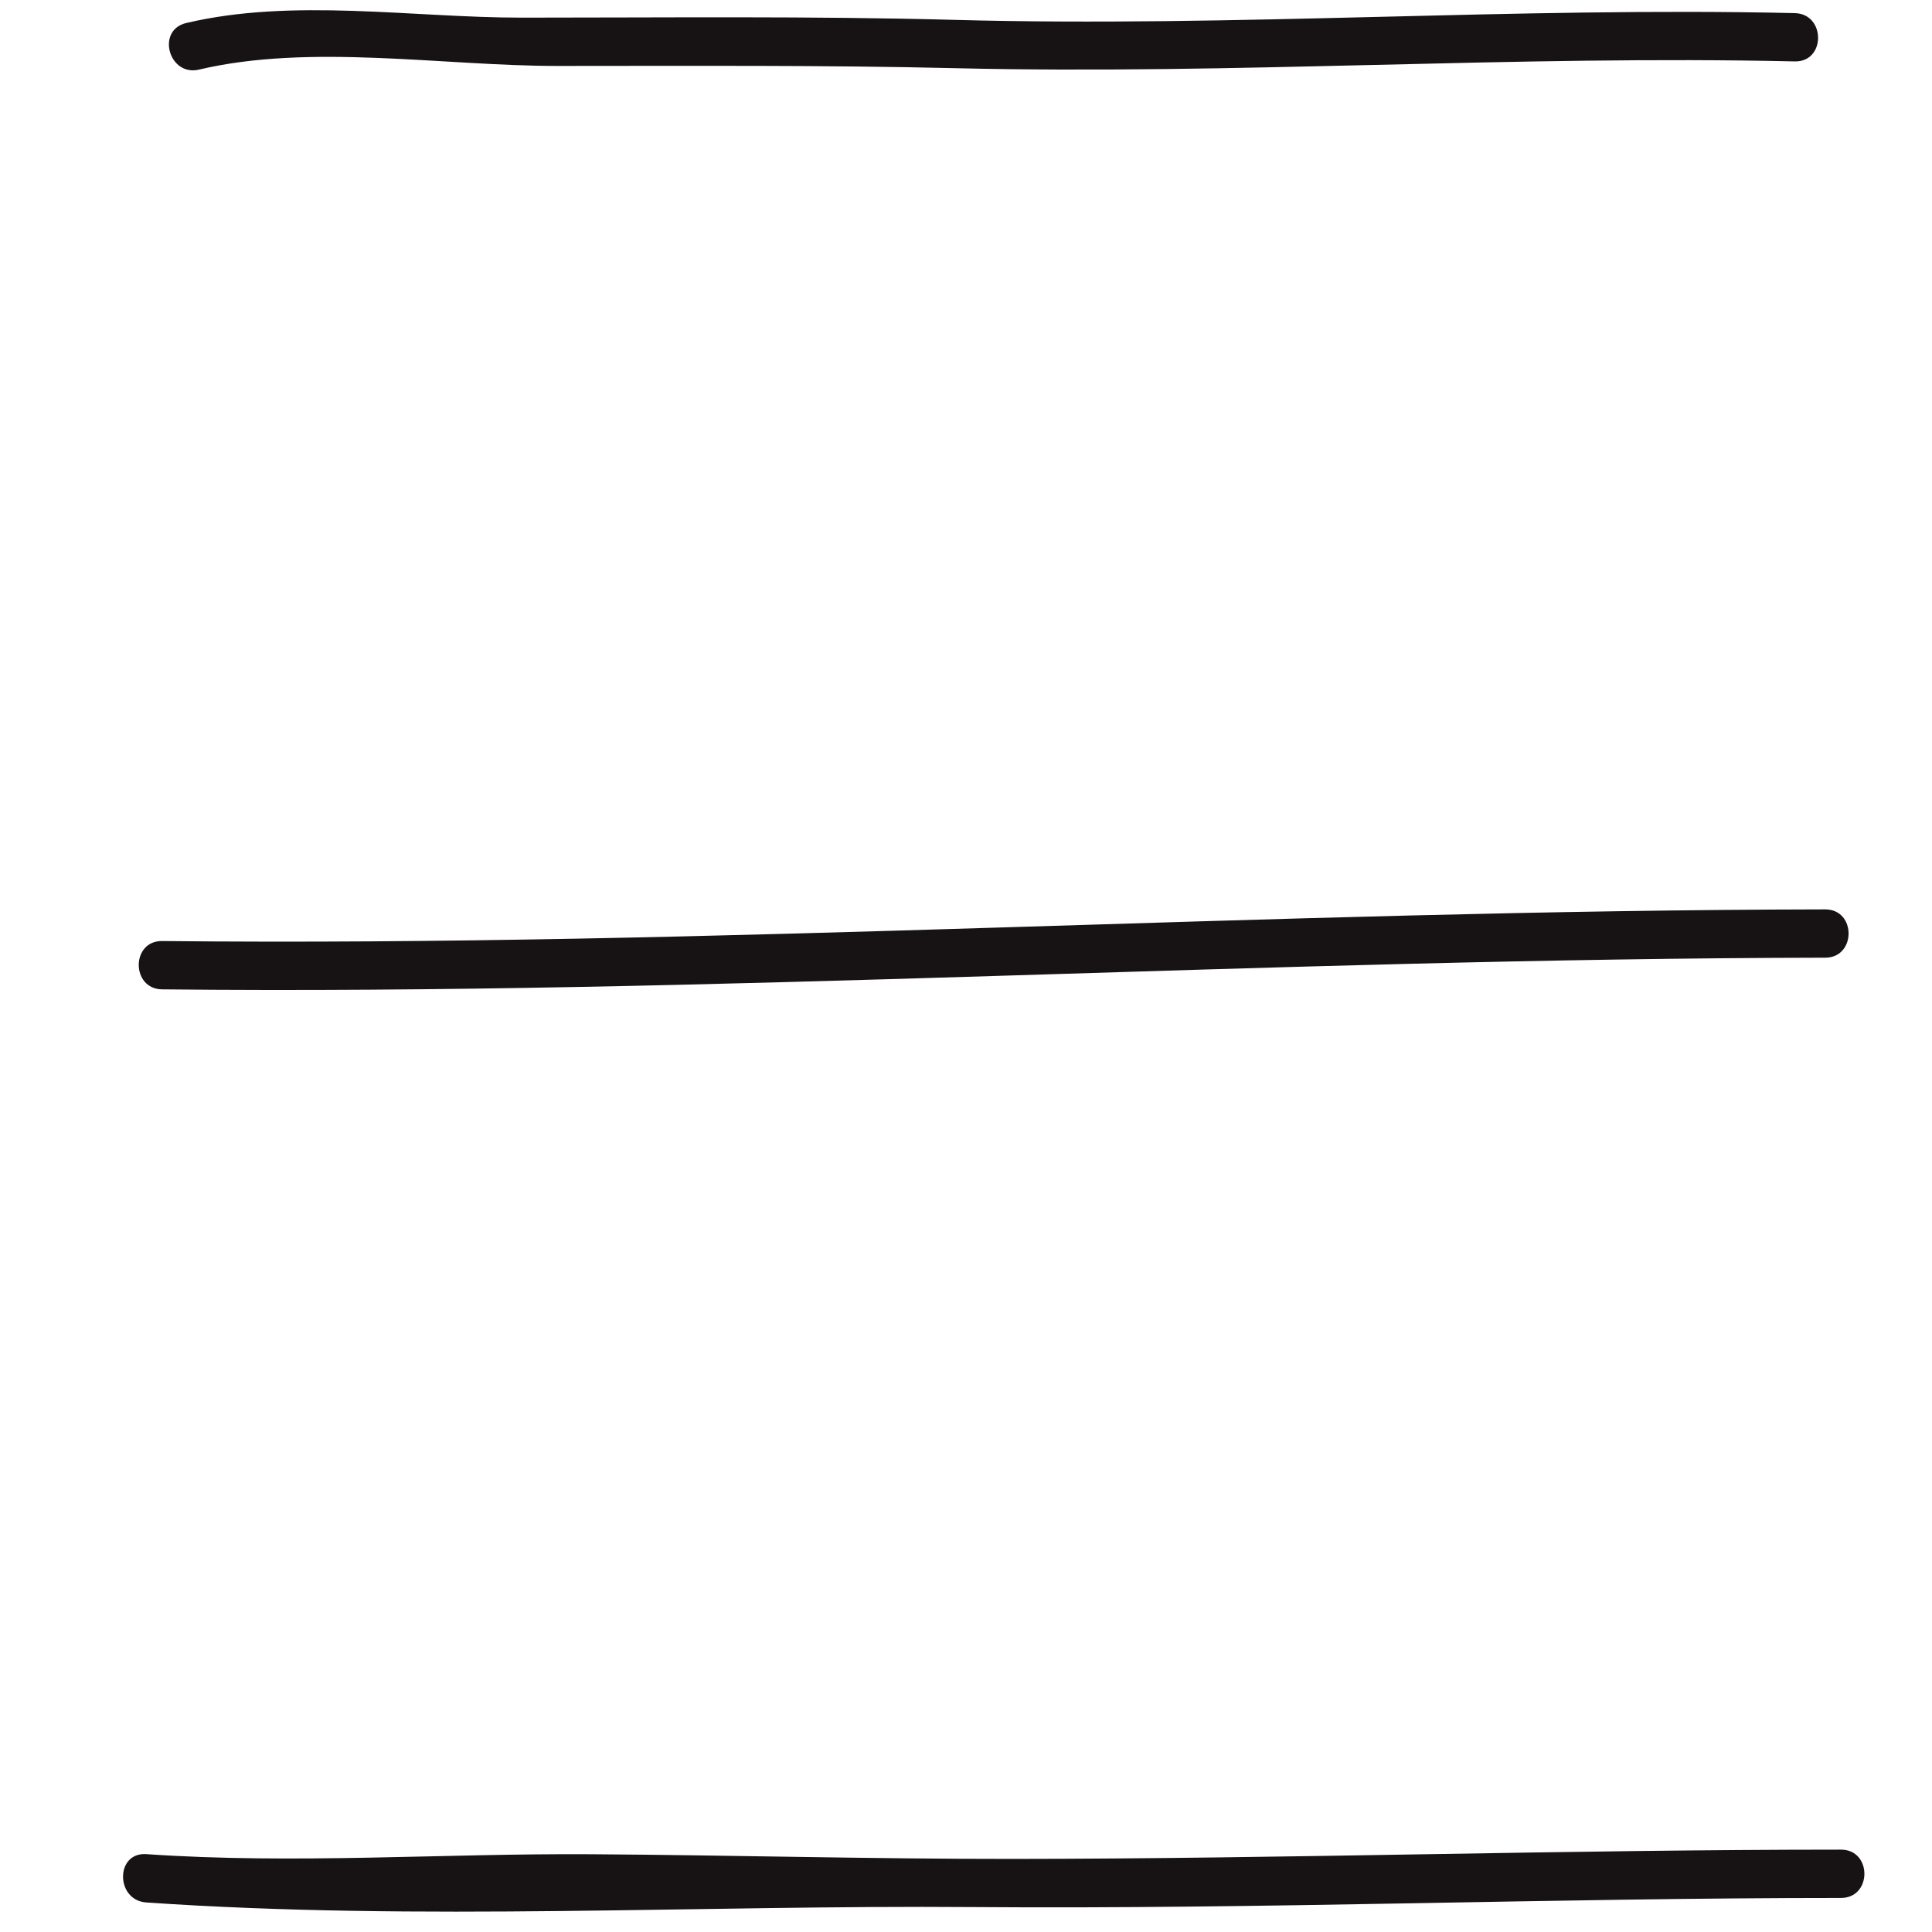
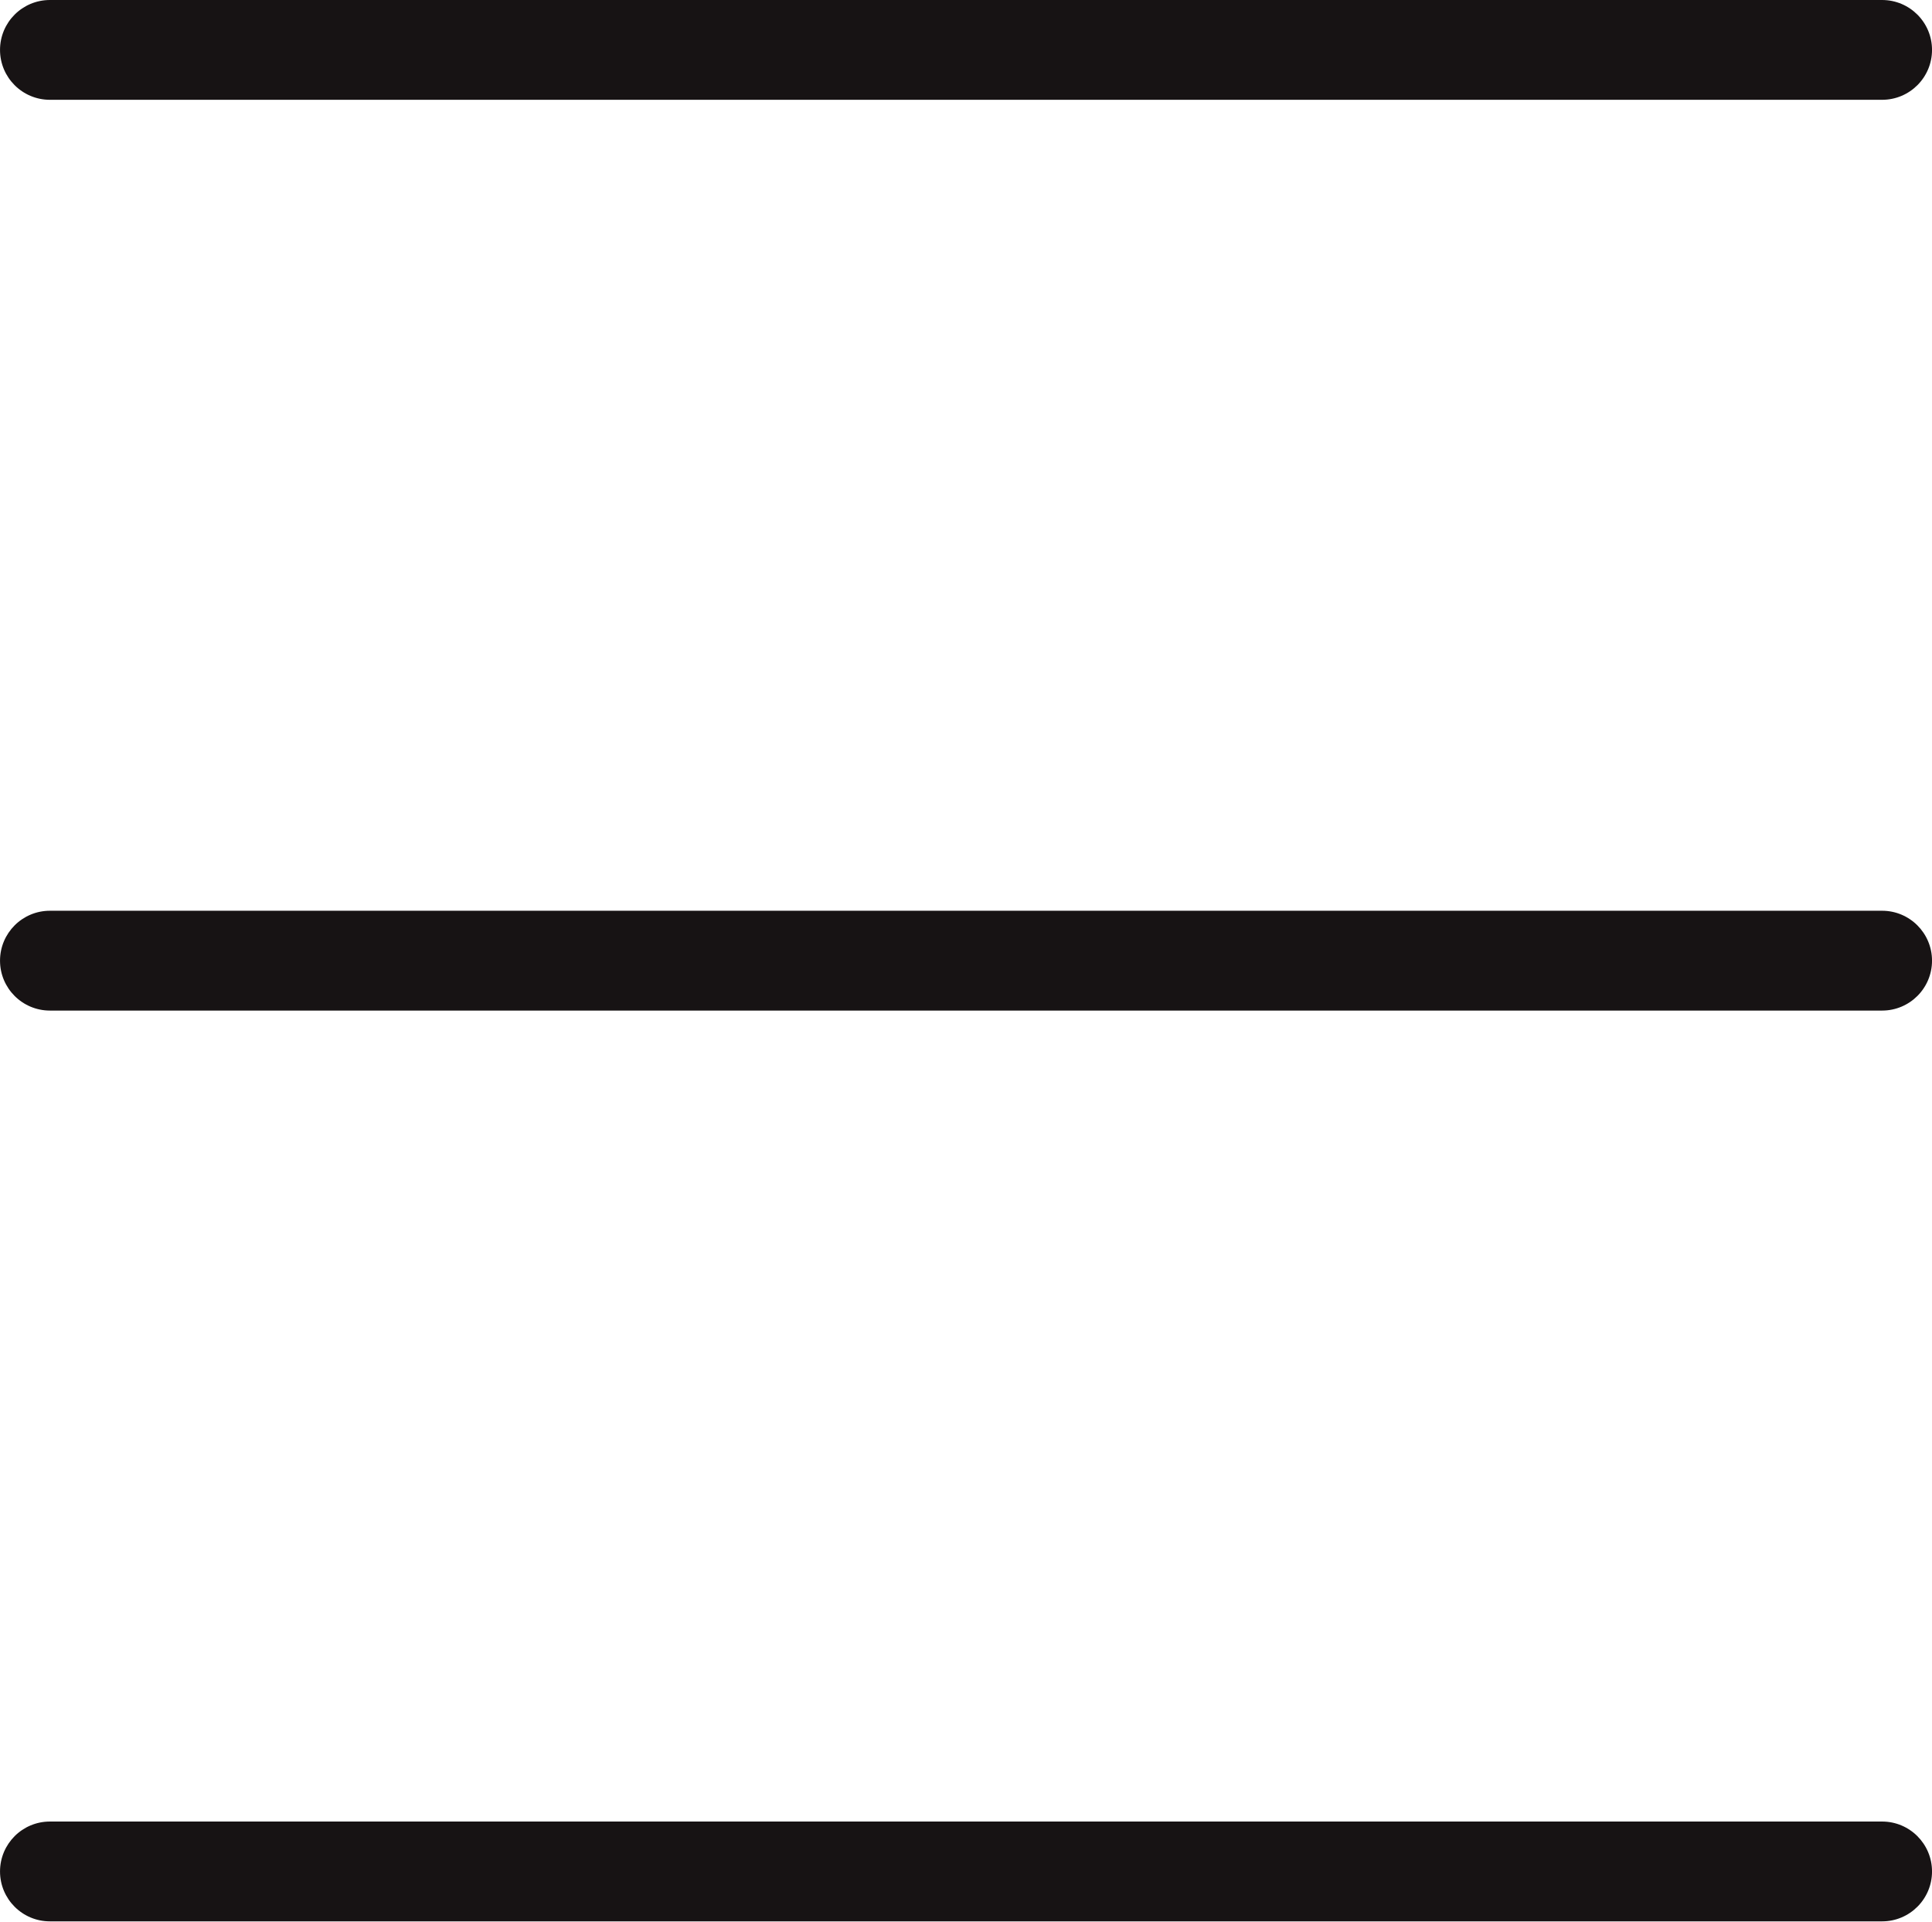
- <svg xmlns="http://www.w3.org/2000/svg" version="1.1" id="Ebene_1" x="0px" y="0px" width="100px" height="100px" viewBox="0 0 100 100" style="enable-background:new 0 0 100 100;" xml:space="preserve">
-   <g>
-     <g>
-       <path style="fill:#171314;" d="M10.303,3.602c5.766-1.362,12.622-0.189,18.524-0.189c6.868,0,13.737-0.047,20.604,0.116    c14.509,0.346,28.978-0.681,43.464-0.35c1.613,0.037,1.609-2.463,0-2.5c-14.49-0.331-28.951,0.743-43.464,0.35    c-7.48-0.202-14.968-0.116-22.45-0.116c-5.647,0-11.811-1.028-17.342,0.278C8.069,1.561,8.735,3.972,10.303,3.602L10.303,3.602z" />
-     </g>
-   </g>
-   <g>
-     <g>
-       <path style="fill:#171314;" d="M8.391,51.209c28.708,0.297,57.377-1.594,86.083-1.639c1.611-0.002,1.611-2.502,0-2.5    c-28.705,0.044-57.375,1.935-86.083,1.638C6.778,48.692,6.78,51.191,8.391,51.209L8.391,51.209z" />
-     </g>
-   </g>
-   <g>
-     <g>
-       <path style="fill:#171314;" d="M7.572,98.471c14.153,0.975,28.649,0.129,42.849,0.239c14.951,0.115,29.915-0.472,44.871-0.473    c1.612,0,1.612-2.5,0-2.5c-14.3,0.001-28.594,0.471-42.89,0.48c-7.266,0.005-14.531-0.195-21.796-0.242    c-7.685-0.05-15.356,0.524-23.034-0.005C5.962,95.859,5.973,98.36,7.572,98.471L7.572,98.471z" />
-     </g>
-   </g>
+ <svg xmlns="http://www.w3.org/2000/svg" version="1.1" id="Ebene_1" x="0px" y="0px" width="95.303px" height="94.776px" viewBox="2.252 2.722 95.303 94.776" enable-background="new 2.252 2.722 95.303 94.776" xml:space="preserve">
+   <path fill="#171314" d="M97.556,5.184c0,1.359-1.103,2.461-2.462,2.461H4.714c-1.359,0-2.461-1.102-2.461-2.461l0,0  c0-1.36,1.102-2.462,2.461-2.462h90.38C96.453,2.722,97.556,3.824,97.556,5.184L97.556,5.184z" />
+   <path fill="#171314" d="M97.556,95.037c0,1.359-1.103,2.461-2.462,2.461H4.714c-1.359,0-2.461-1.102-2.461-2.461l0,0  c0-1.36,1.102-2.463,2.461-2.463h90.38C96.453,92.574,97.556,93.677,97.556,95.037L97.556,95.037z" />
+   <path fill="#171314" d="M97.556,50.11c0,1.359-1.103,2.461-2.462,2.461H4.714c-1.359,0-2.461-1.102-2.461-2.461l0,0  c0-1.36,1.102-2.463,2.461-2.463h90.38C96.453,47.647,97.556,48.75,97.556,50.11L97.556,50.11z" />
</svg>
